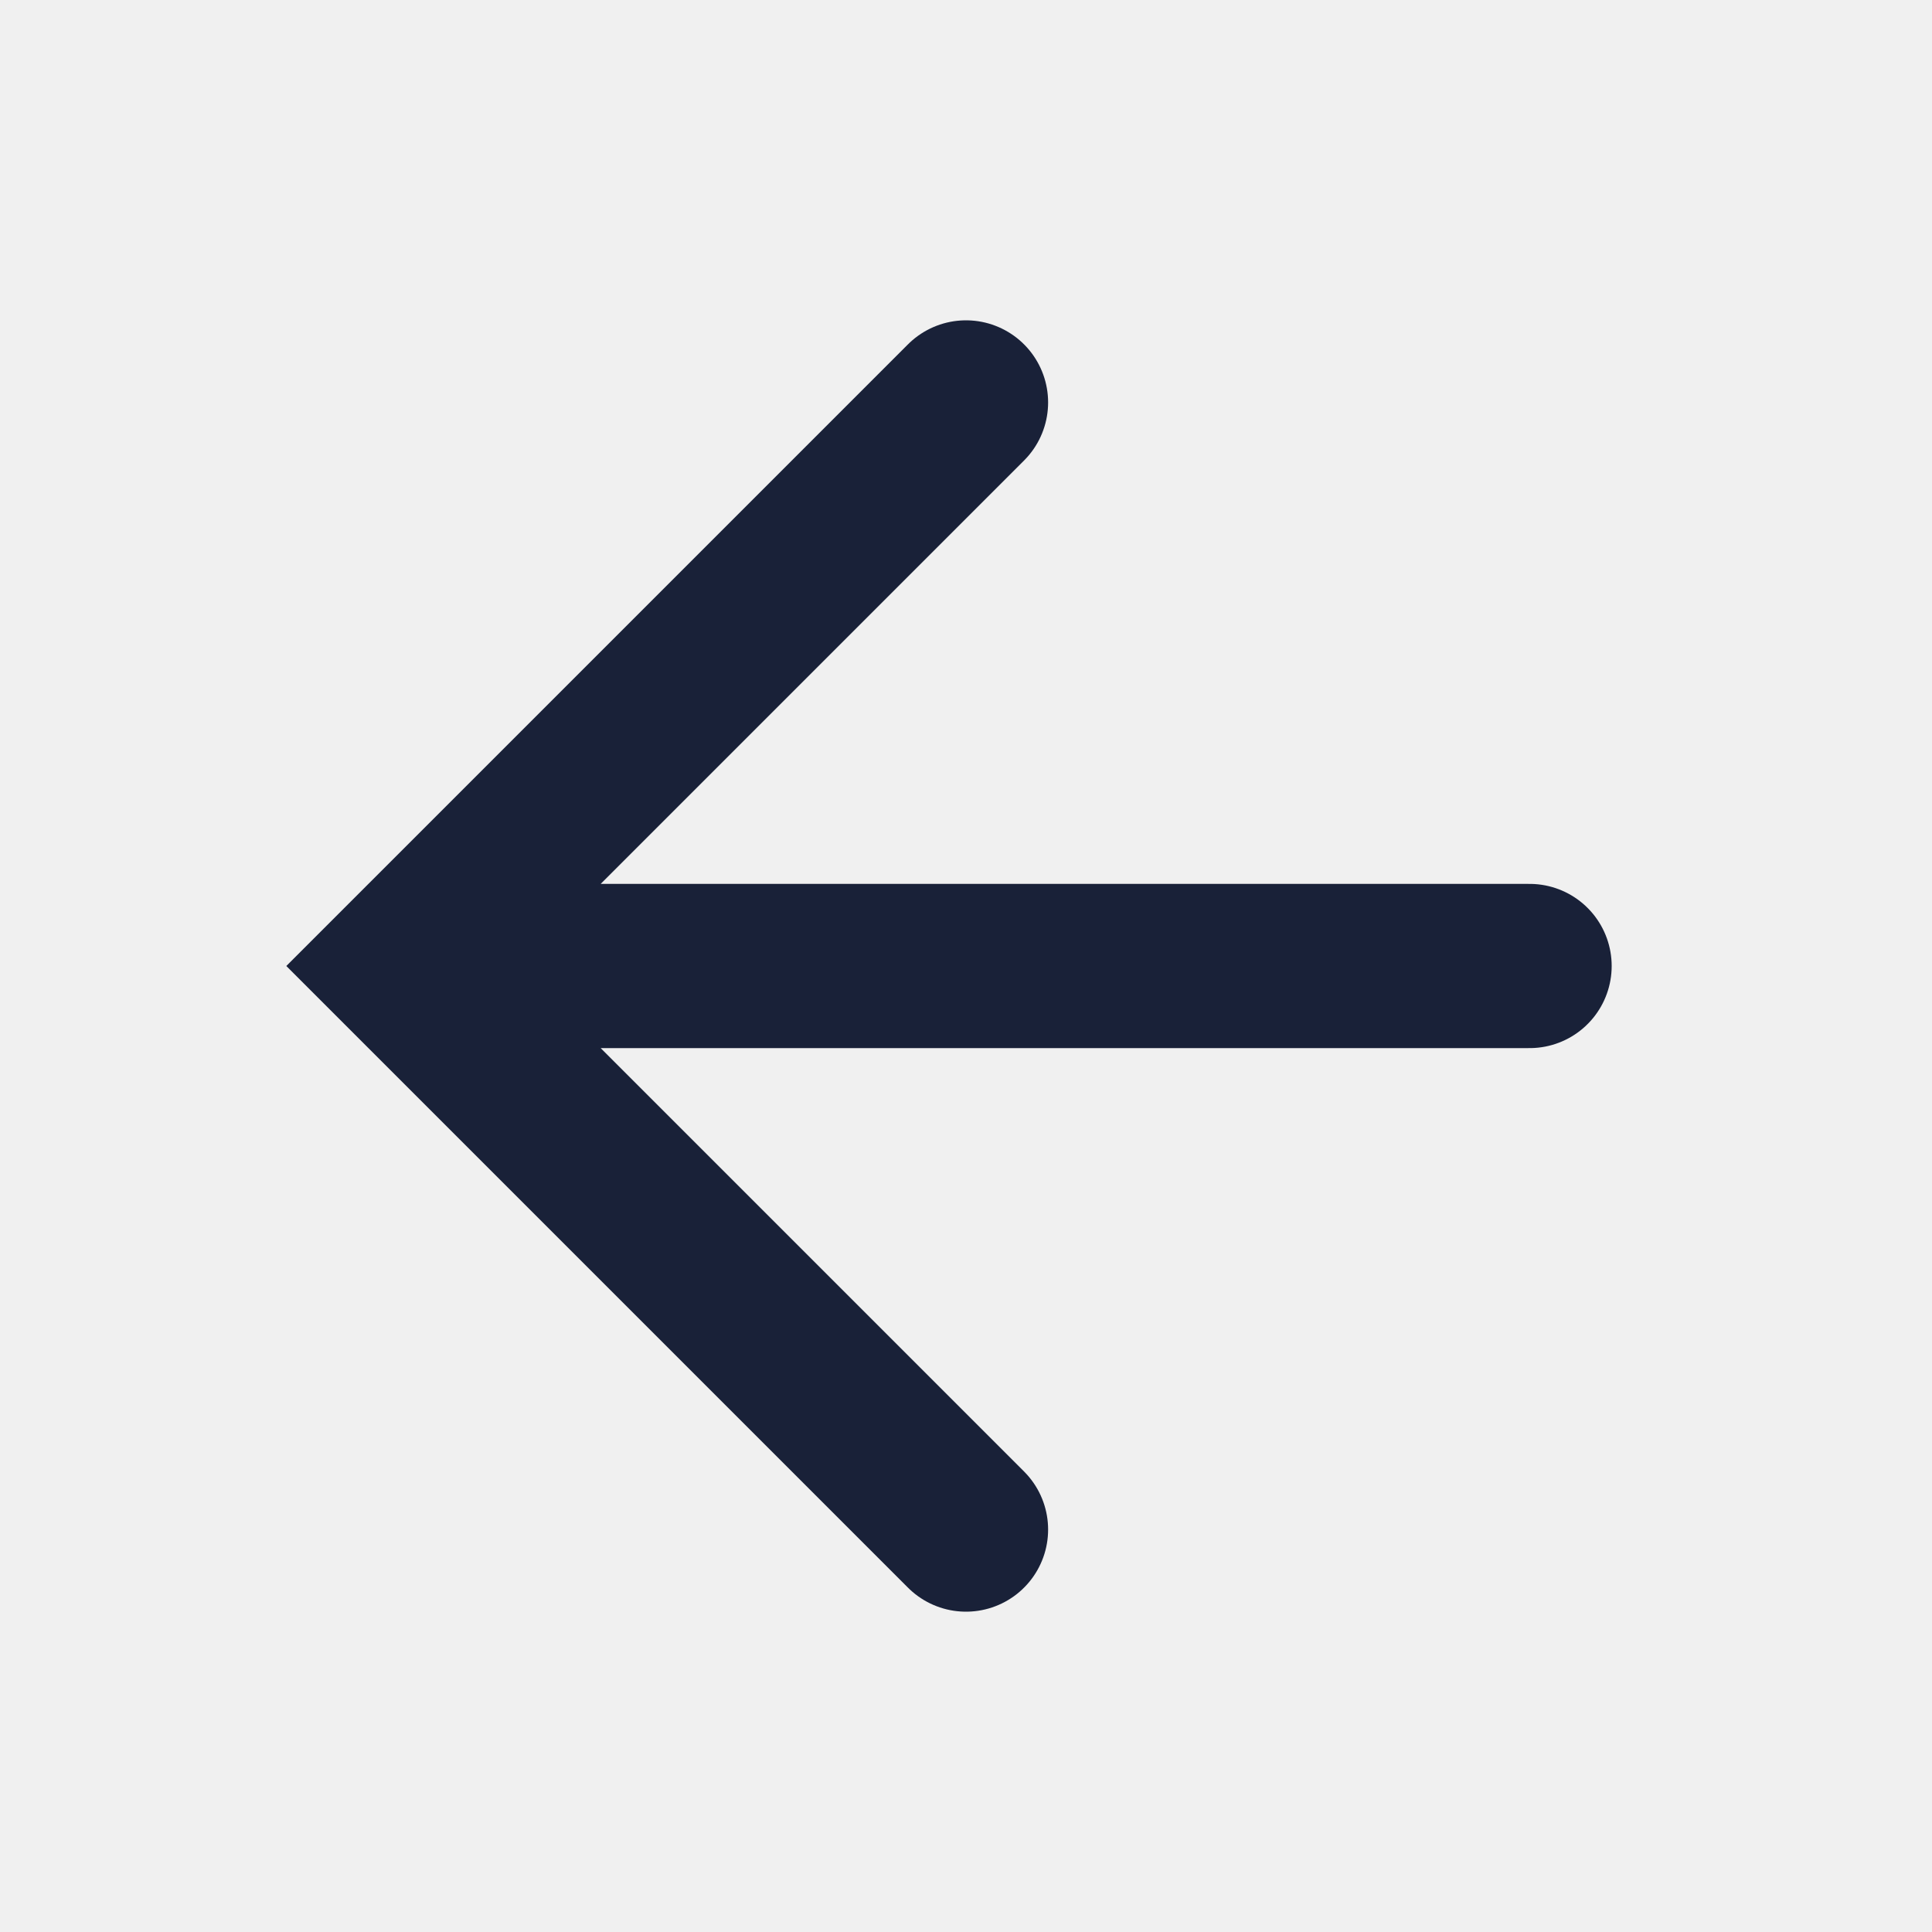
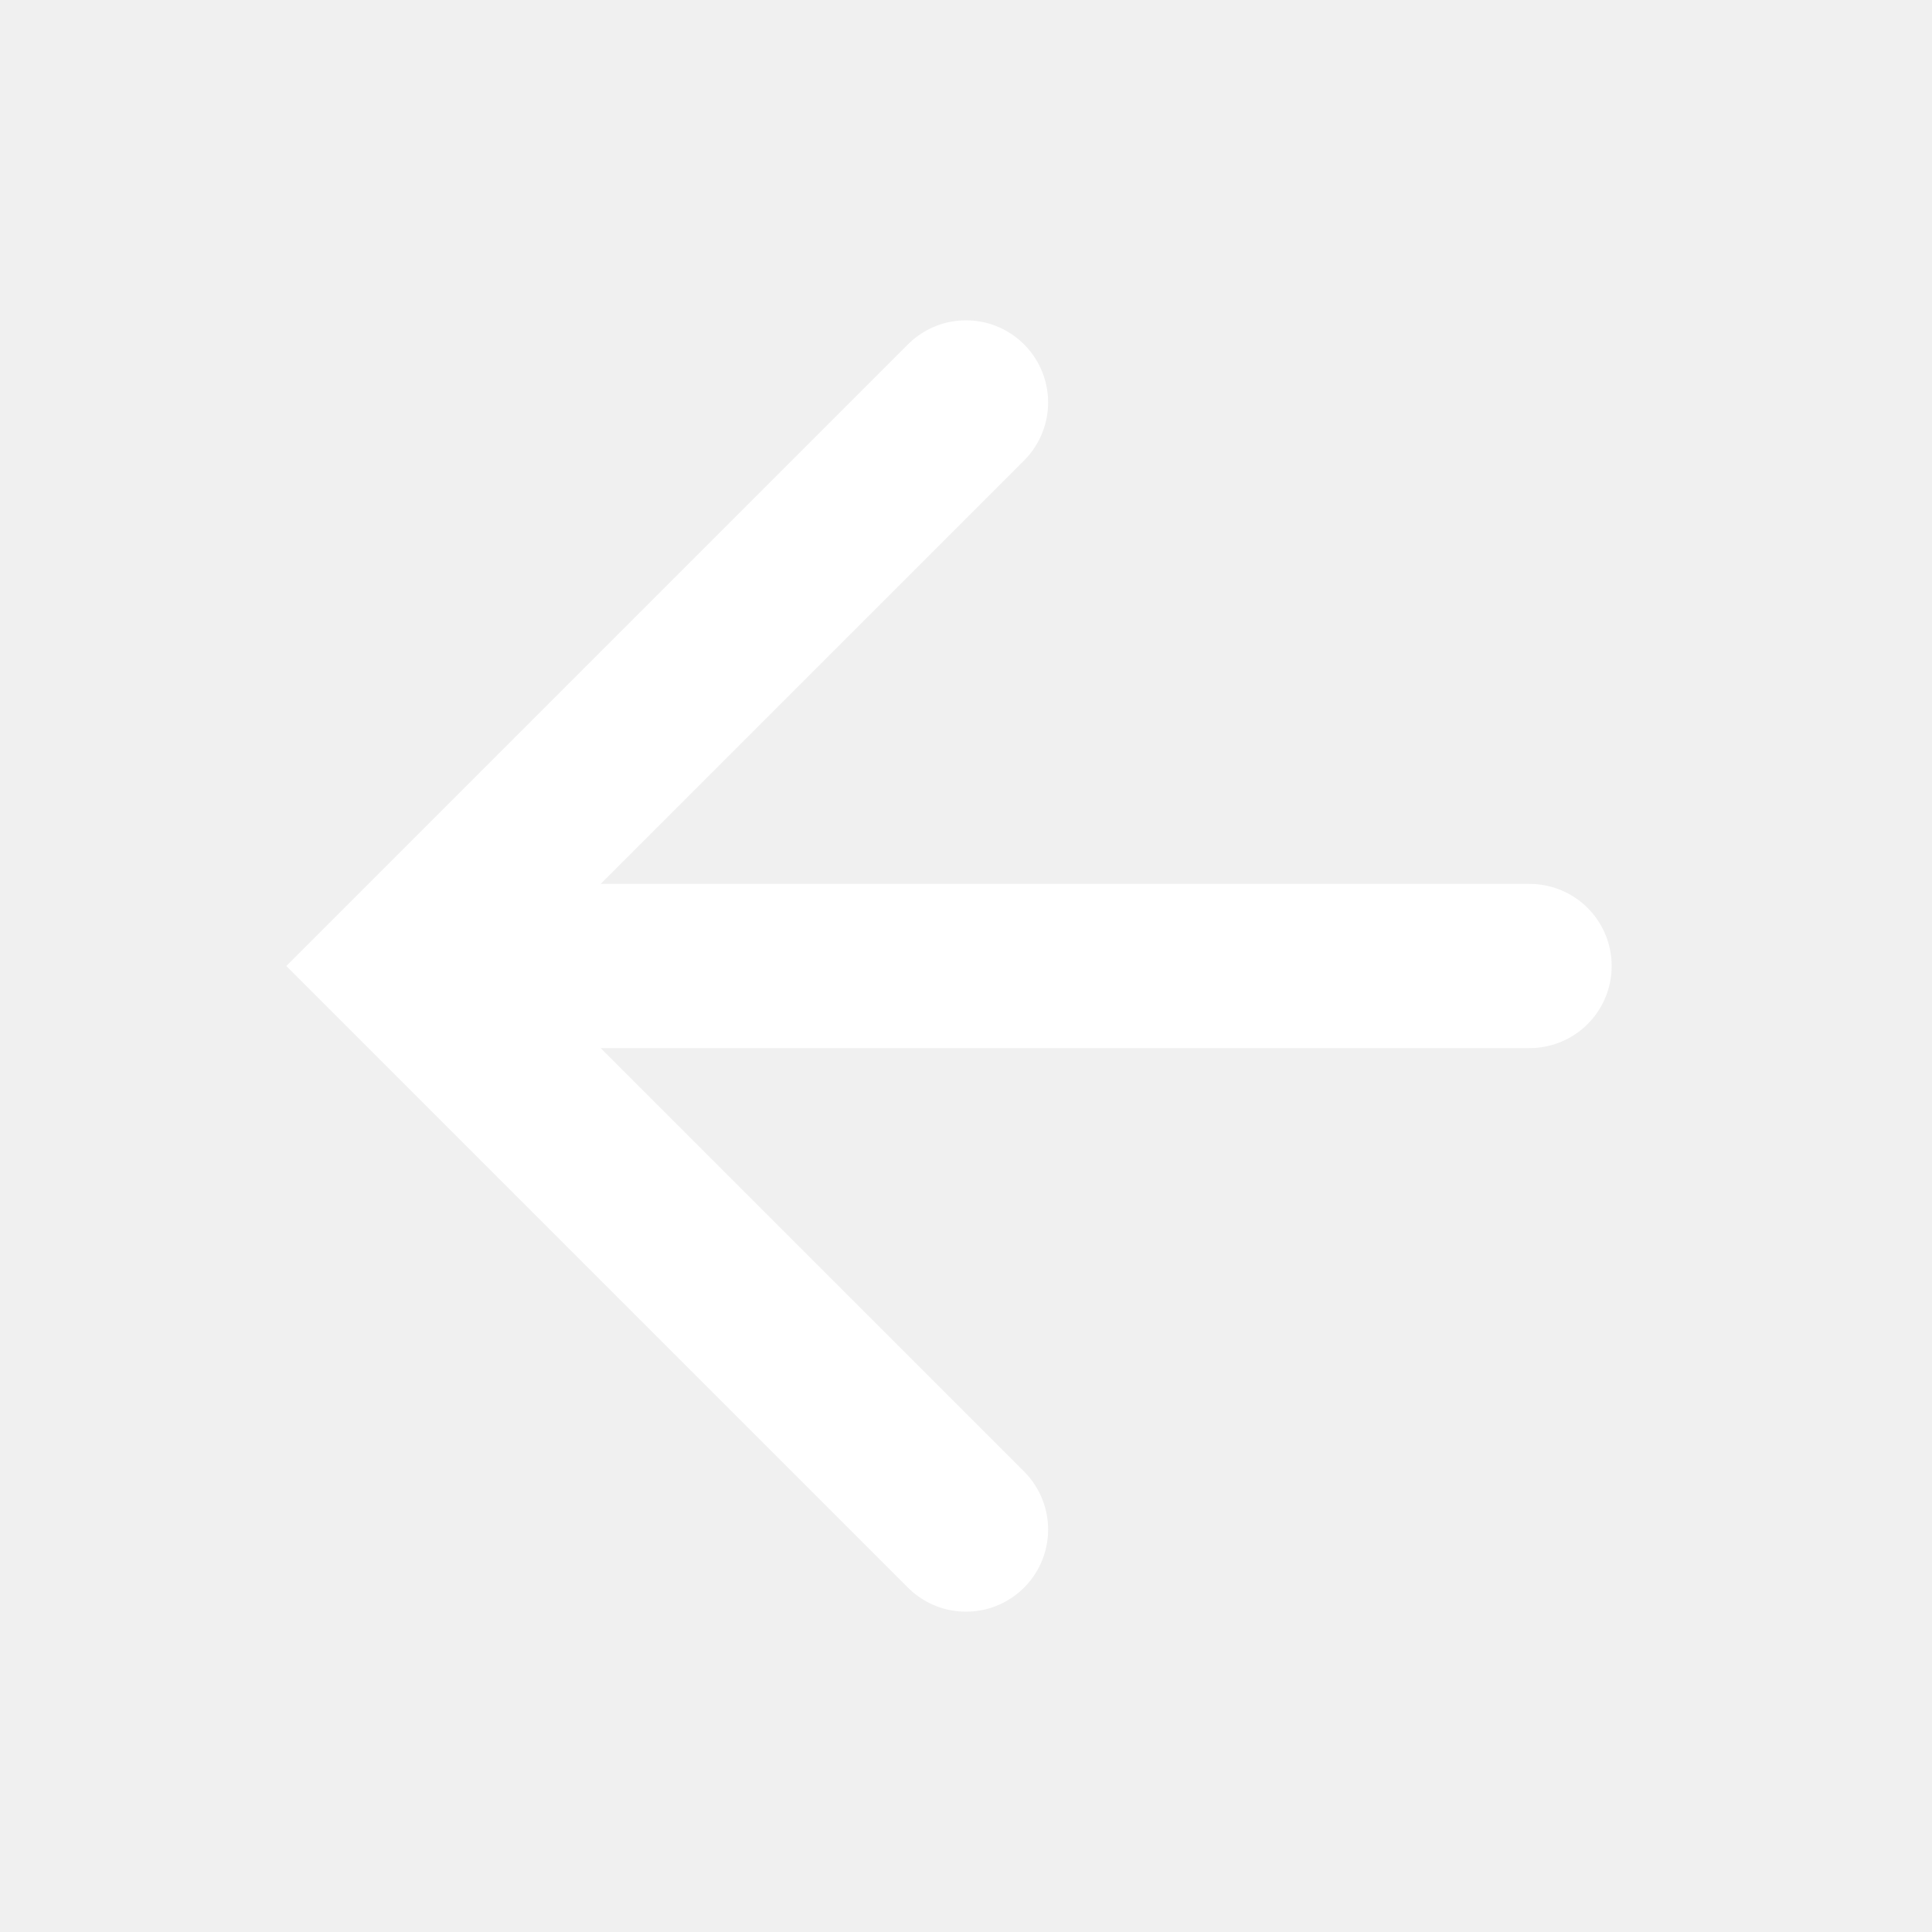
<svg xmlns="http://www.w3.org/2000/svg" preserveAspectRatio="none" overflow="visible" style="display: block;" width="20" height="20" viewBox="0 0 20 20" fill="none">
  <g id="arrow-left">
-     <path id="Vector" d="M10 4.166L4.166 10L10 15.834M4.166 10H15.834" stroke-width="1.7" stroke-linecap="round" stroke="#192138" />
+     <path id="Vector" d="M10 4.166L4.166 10L10 15.834M4.166 10H15.834" stroke-width="1.7" stroke-linecap="round" stroke="white" />
  </g>
</svg>
